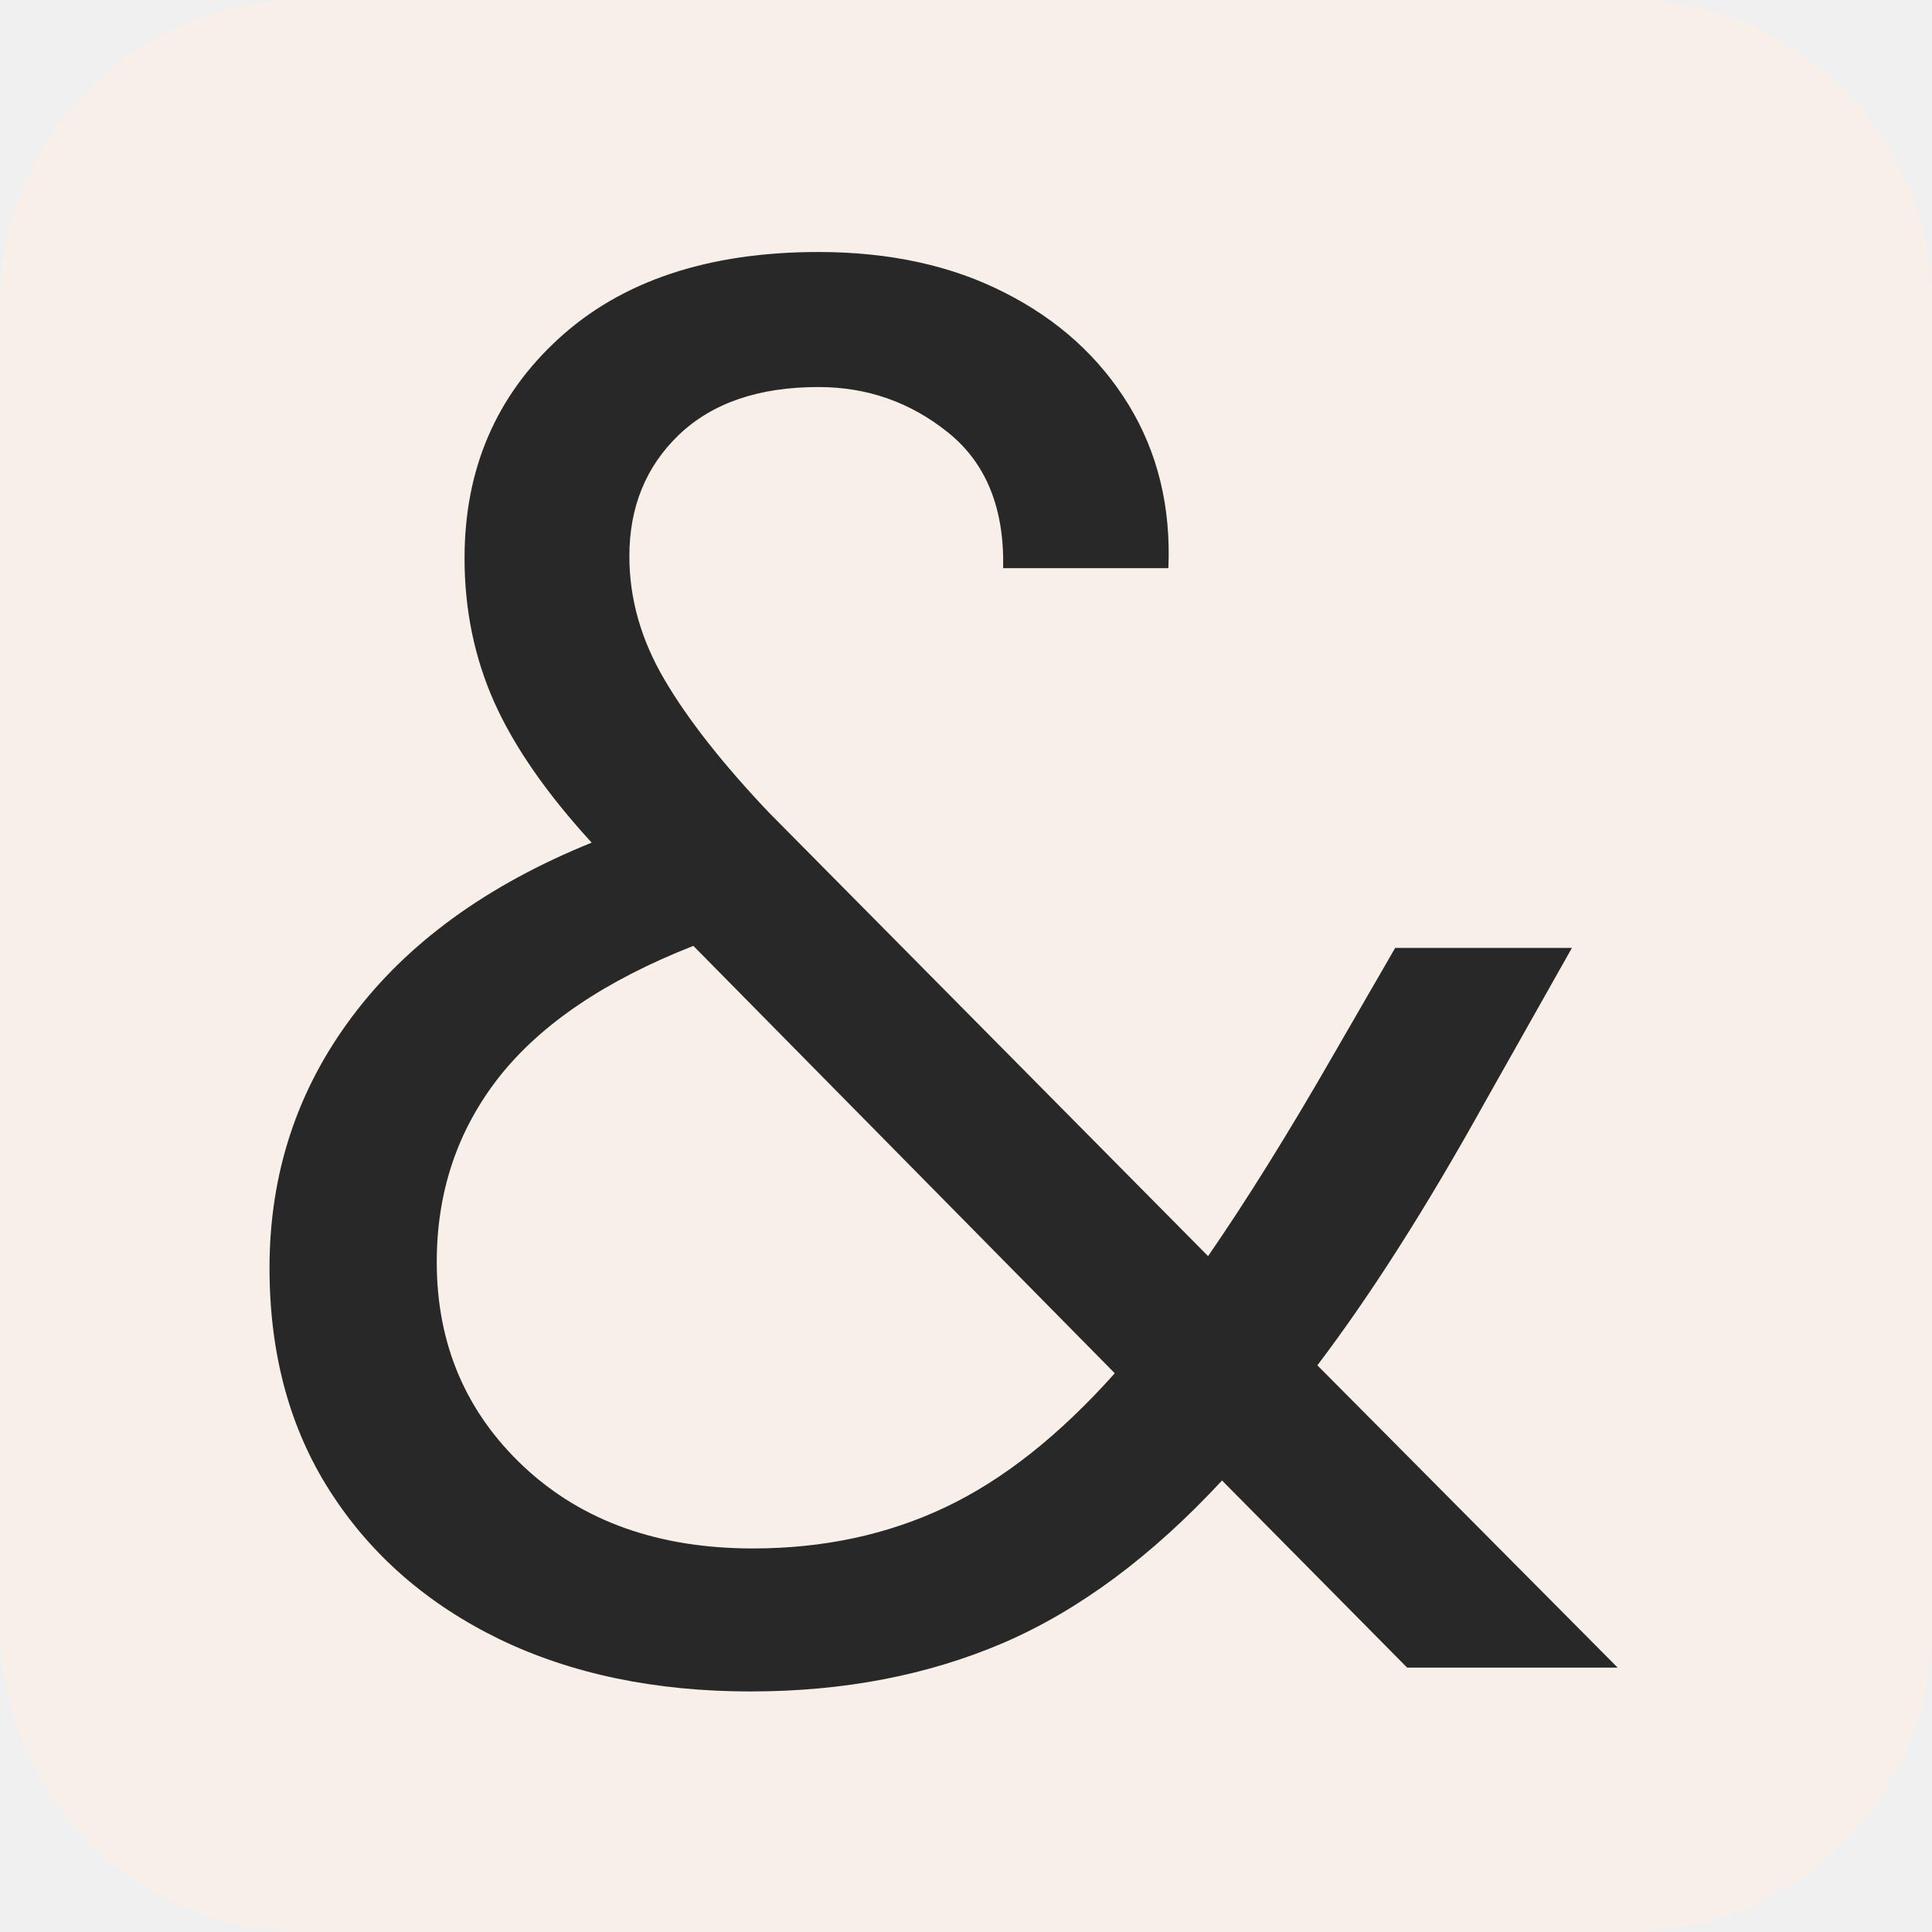
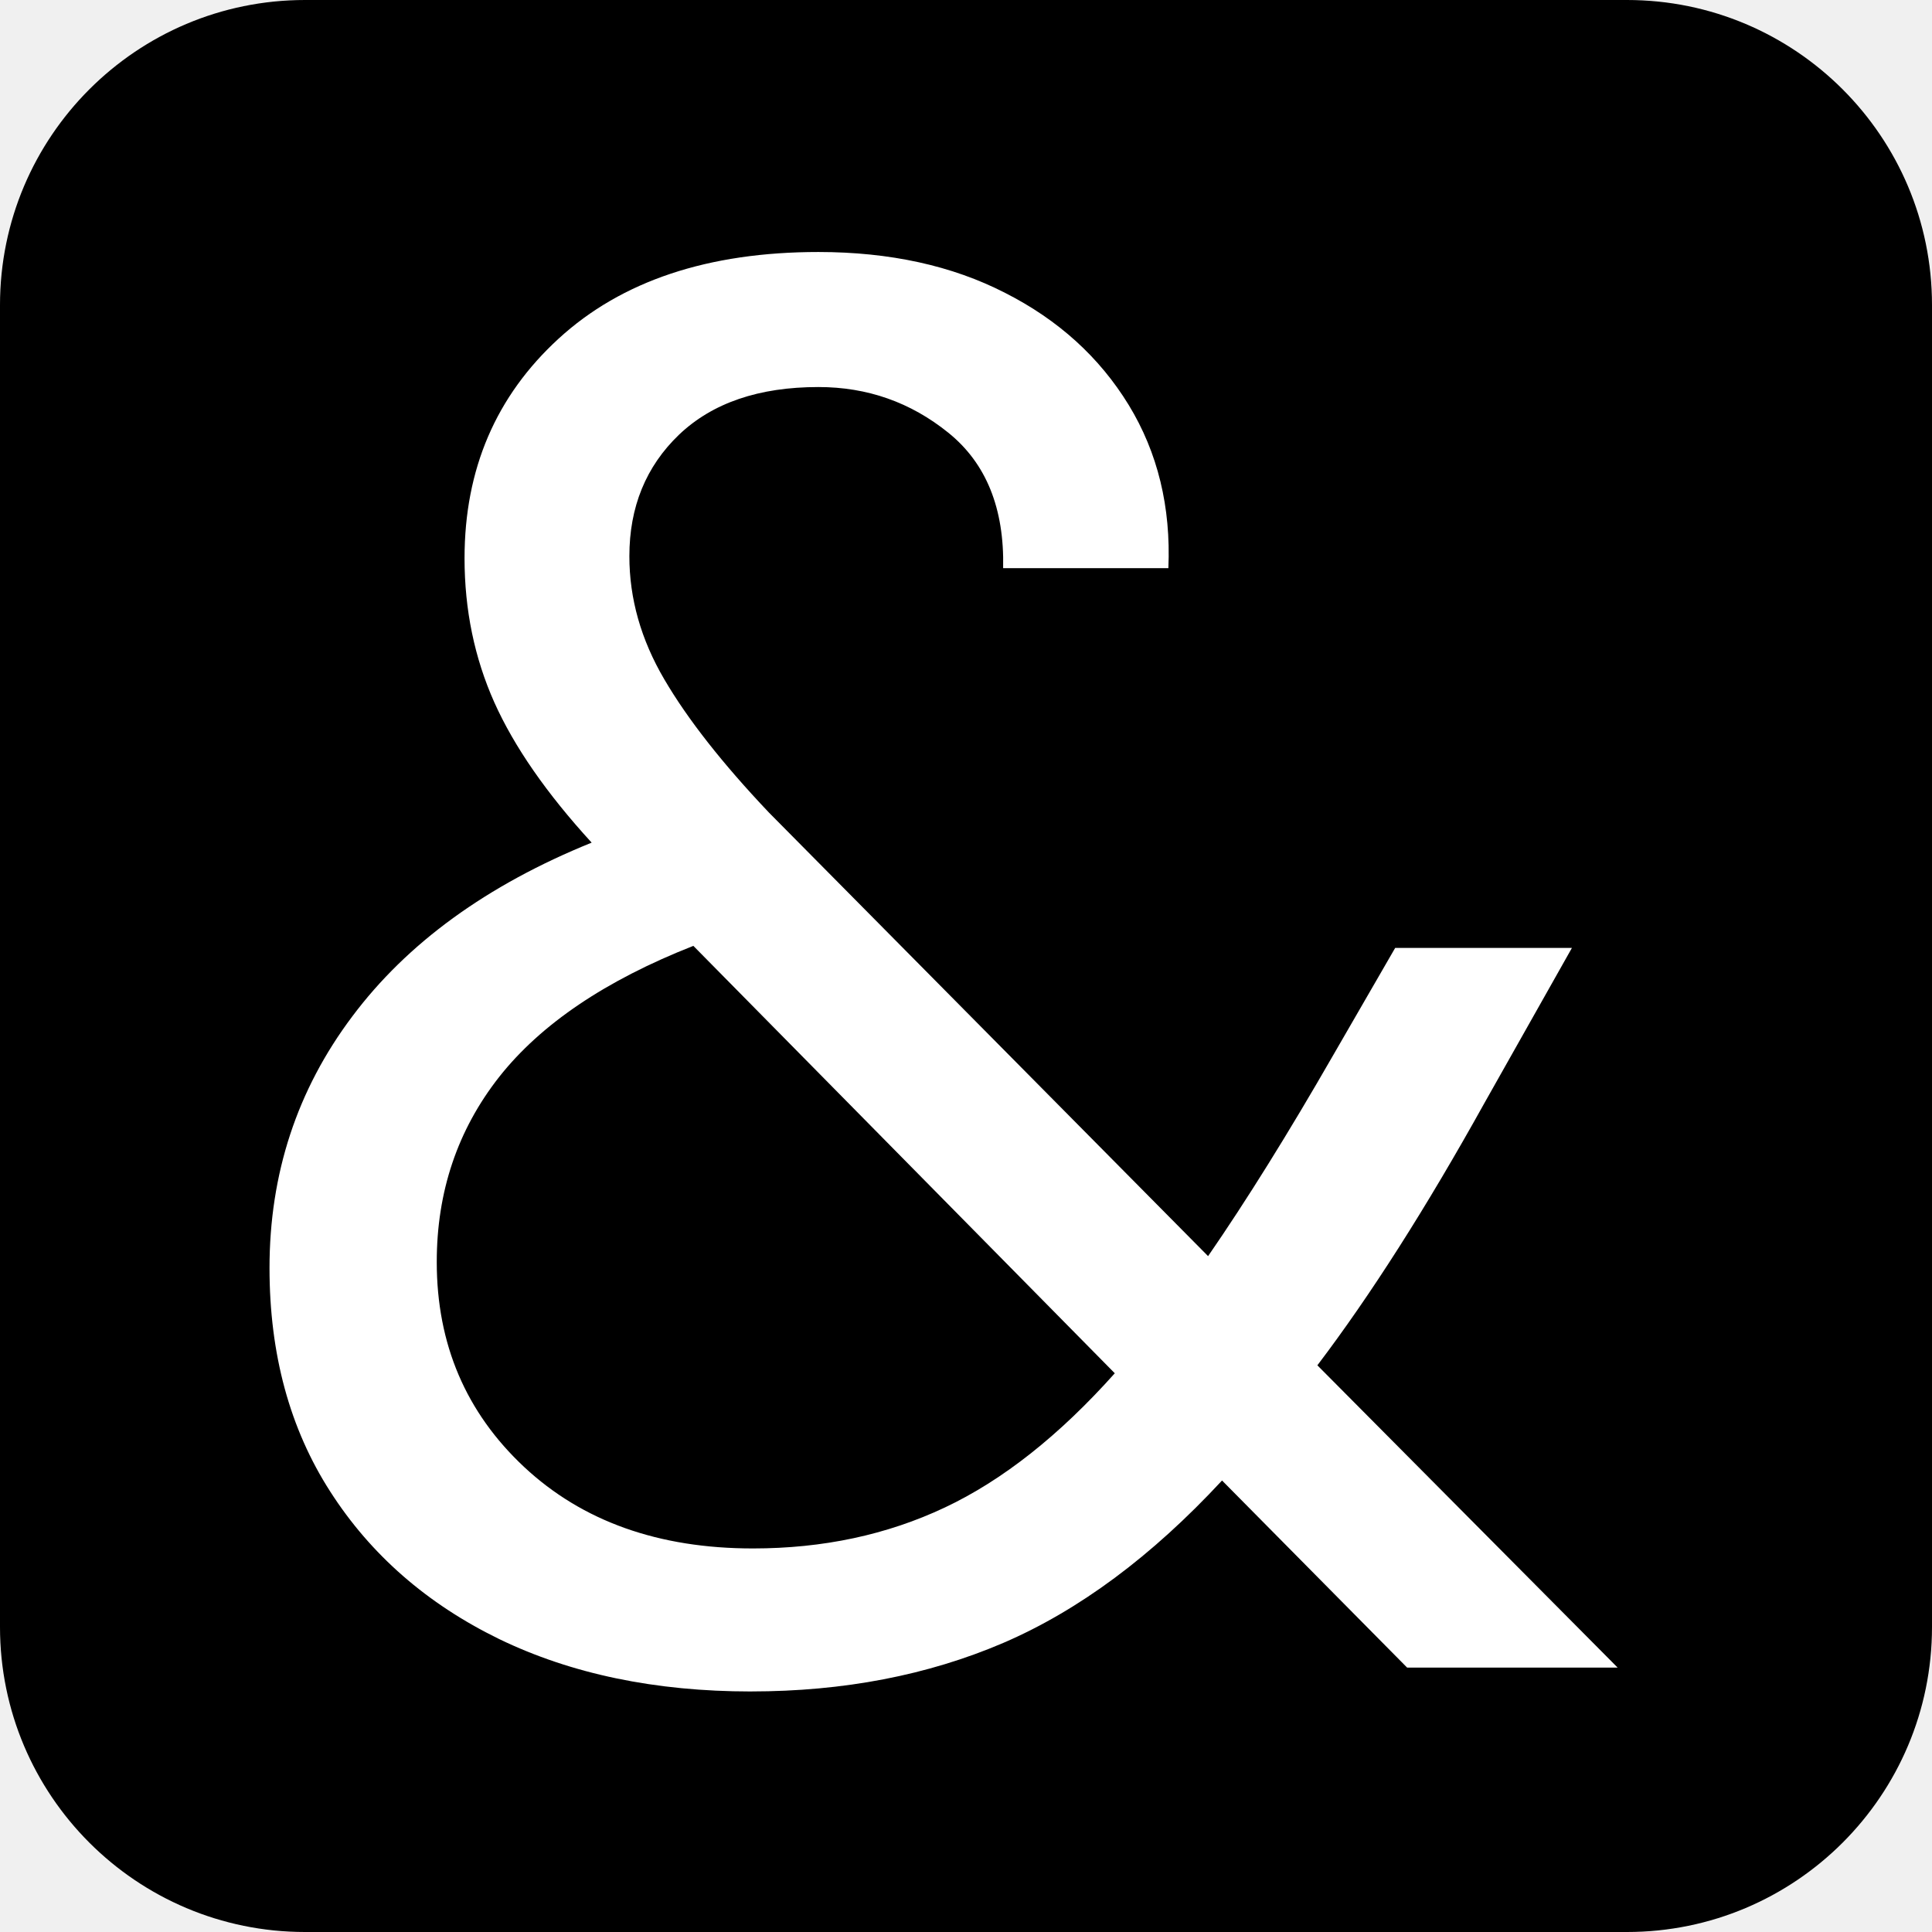
<svg xmlns="http://www.w3.org/2000/svg" viewBox="37 147 76 76">
-   <rect width="76" height="76" x="37" y="147" fill="#F8F0E8" rx="12" />
-   <path fill="#282828" d="M66.54 213.538q-5.642 0-9.907-2.063-4.252-2.075-6.64-5.797-2.391-3.715-2.391-8.797-.001-5.56 3.25-9.89 3.246-4.342 9.422-6.844c-1.774-1.938-3.047-3.774-3.828-5.516q-1.172-2.625-1.172-5.672 0-5.249 3.703-8.64 3.715-3.405 10.219-3.406 4.216.002 7.344 1.609c2.093 1.062 3.71 2.531 4.859 4.406q1.716 2.813 1.562 6.422h-6.5q.076-3.529-2.156-5.328c-1.48-1.195-3.183-1.797-5.11-1.797q-3.515 0-5.484 1.875-1.954 1.875-1.953 4.781-.001 2.502 1.375 4.844 1.372 2.345 4.11 5.234l17.28 17.454c1.509-2.188 3.15-4.82 4.923-7.907l2.437-4.218h6.953L95.4 190.38q-3.438 6.19-6.578 10.328l11.812 11.891h-8.281l-7.281-7.36q-4.144 4.47-8.61 6.391-4.454 1.906-9.921 1.907m-12.36-16.891q0 4.845 3.438 8.062 3.434 3.205 9 3.204 4.136 0 7.547-1.61 3.406-1.606 6.687-5.281l-16.578-16.813q-5.175 2.034-7.64 5.157-2.455 3.128-2.454 7.28m0 0" />
+   <rect width="76" height="76" x="37" y="147" fill="#000000" rx="12" />
+   <path fill="#ffffff" d="M66.54 213.538q-5.642 0-9.907-2.063-4.252-2.075-6.64-5.797-2.391-3.715-2.391-8.797-.001-5.56 3.25-9.89 3.246-4.342 9.422-6.844c-1.774-1.938-3.047-3.774-3.828-5.516q-1.172-2.625-1.172-5.672 0-5.249 3.703-8.64 3.715-3.405 10.219-3.406 4.216.002 7.344 1.609c2.093 1.062 3.71 2.531 4.859 4.406q1.716 2.813 1.562 6.422h-6.5q.076-3.529-2.156-5.328c-1.48-1.195-3.183-1.797-5.11-1.797q-3.515 0-5.484 1.875-1.954 1.875-1.953 4.781-.001 2.502 1.375 4.844 1.372 2.345 4.11 5.234l17.28 17.454c1.509-2.188 3.15-4.82 4.923-7.907l2.437-4.218h6.953L95.4 190.38q-3.438 6.19-6.578 10.328l11.812 11.891h-8.281l-7.281-7.36q-4.144 4.47-8.61 6.391-4.454 1.906-9.921 1.907m-12.36-16.891q0 4.845 3.438 8.062 3.434 3.205 9 3.204 4.136 0 7.547-1.61 3.406-1.606 6.687-5.281l-16.578-16.813q-5.175 2.034-7.64 5.157-2.455 3.128-2.454 7.28m0 0" />
</svg>
